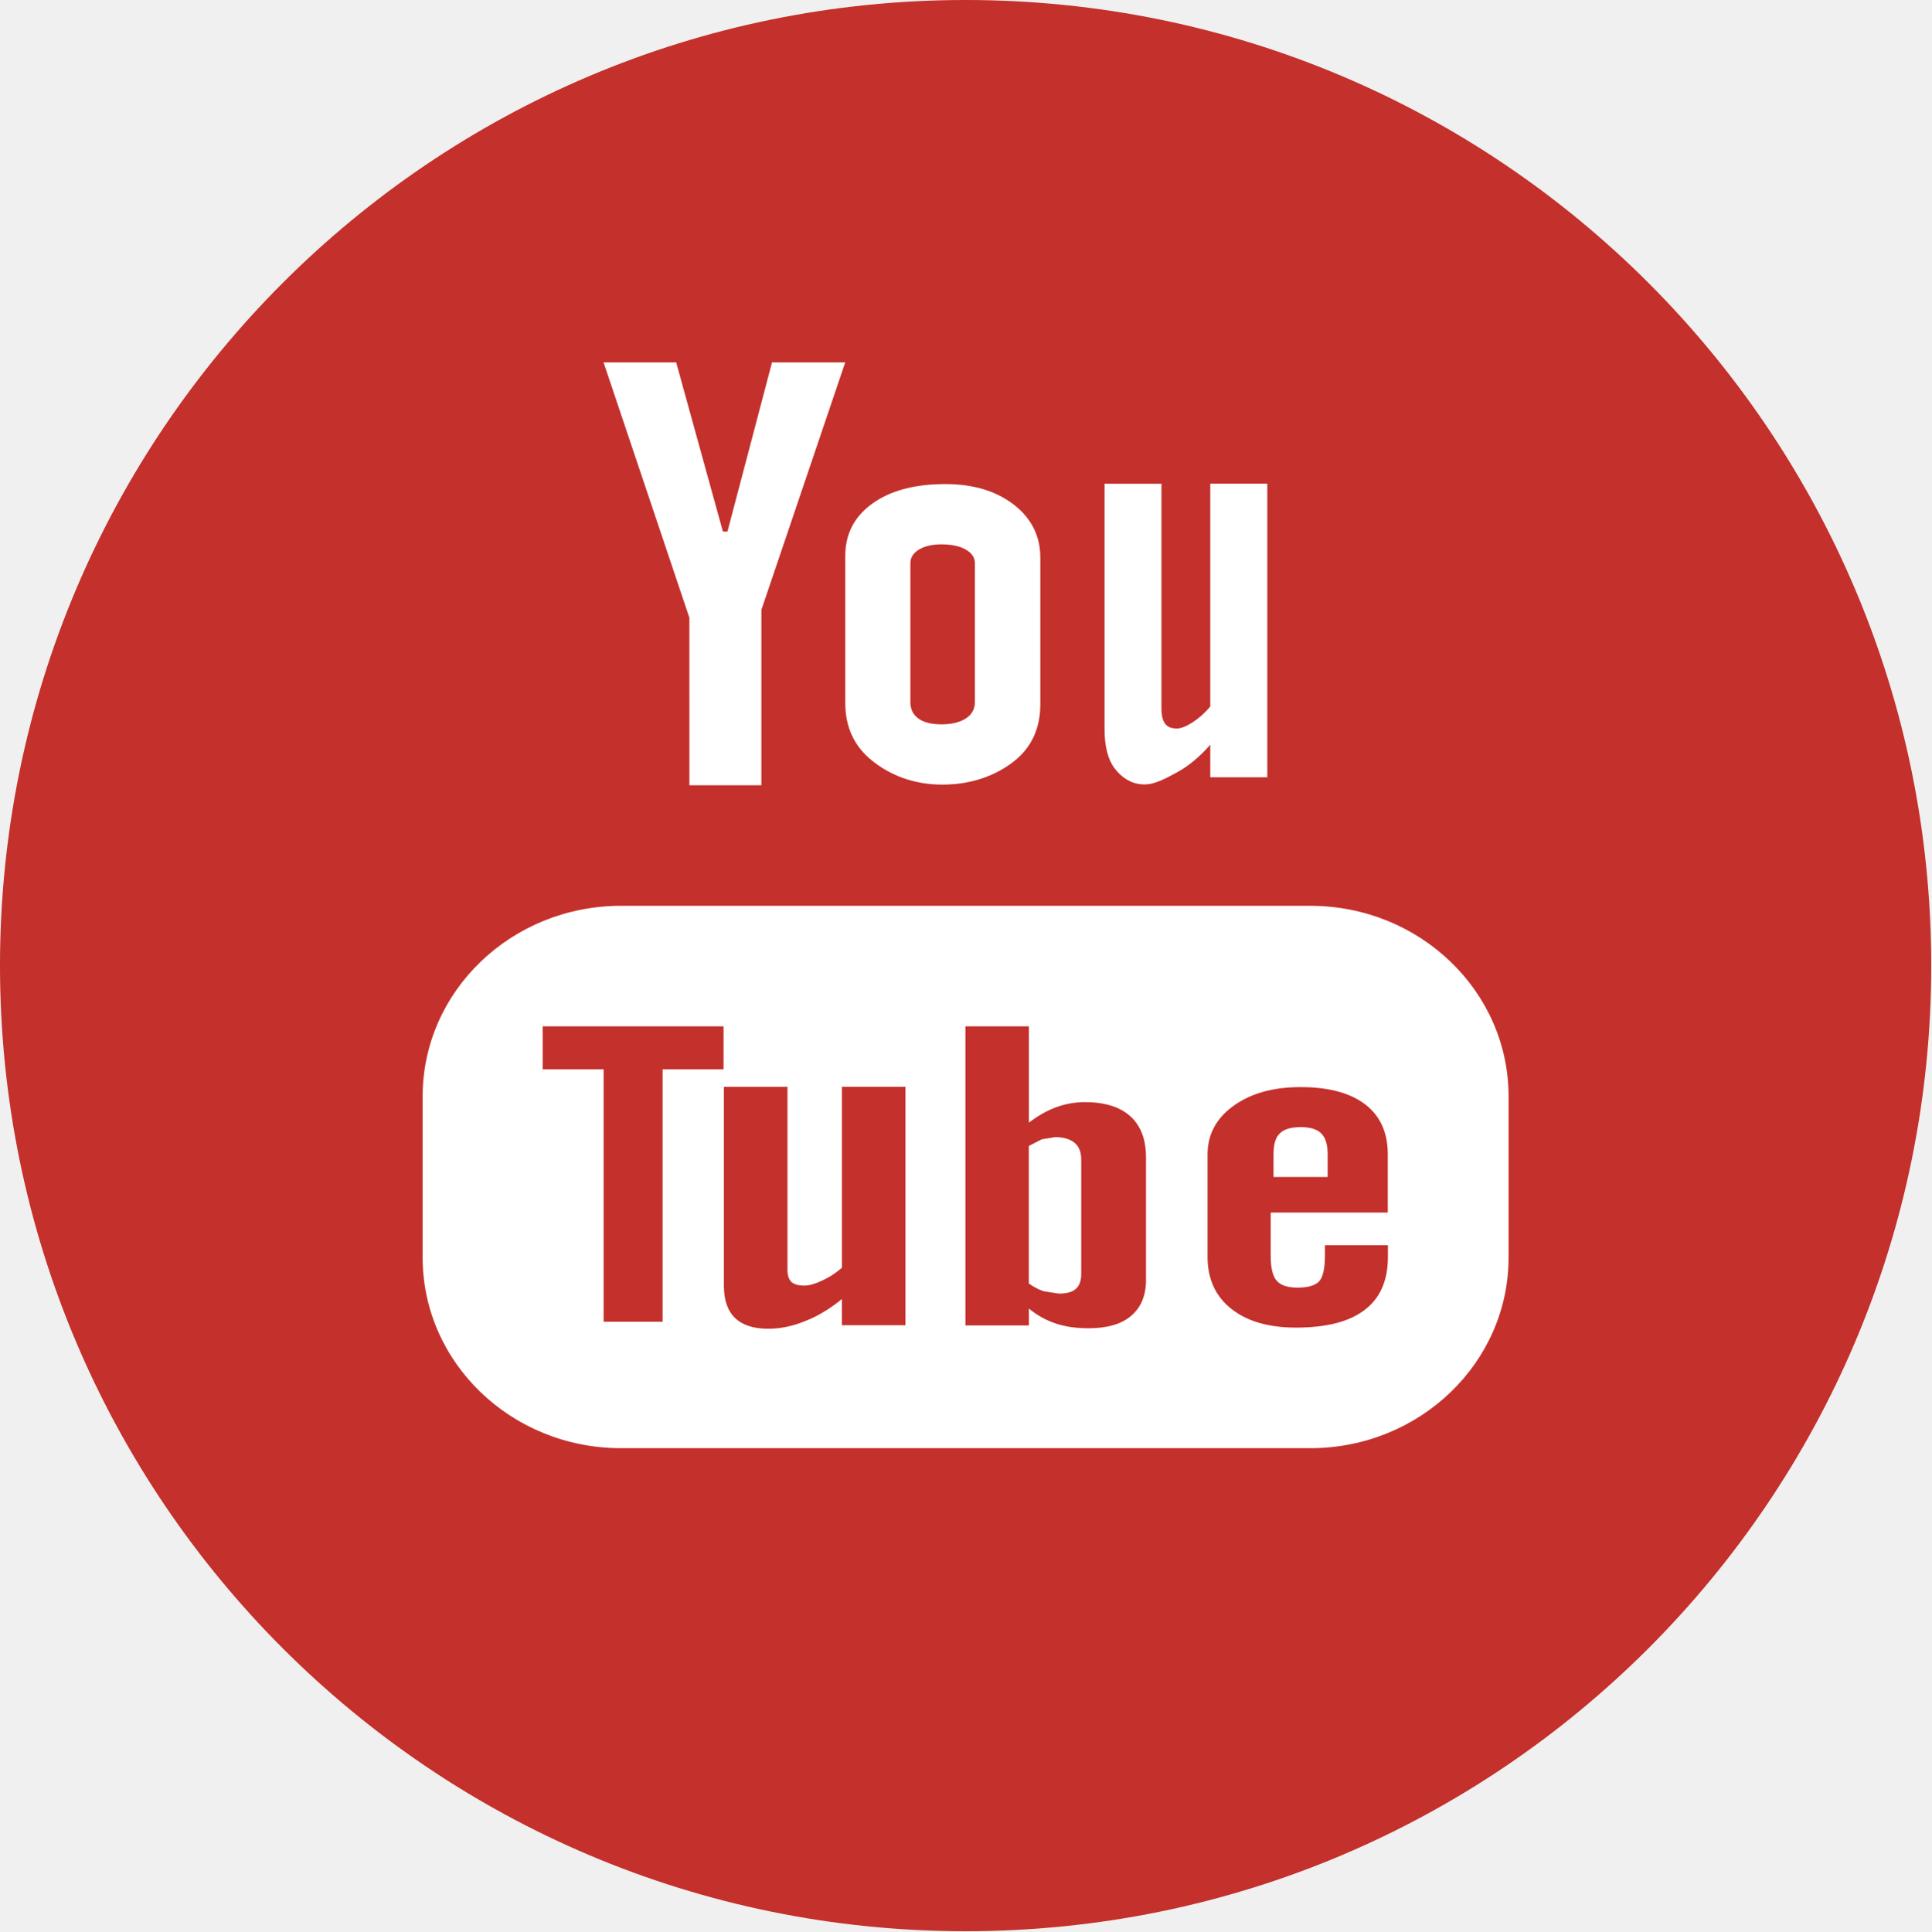
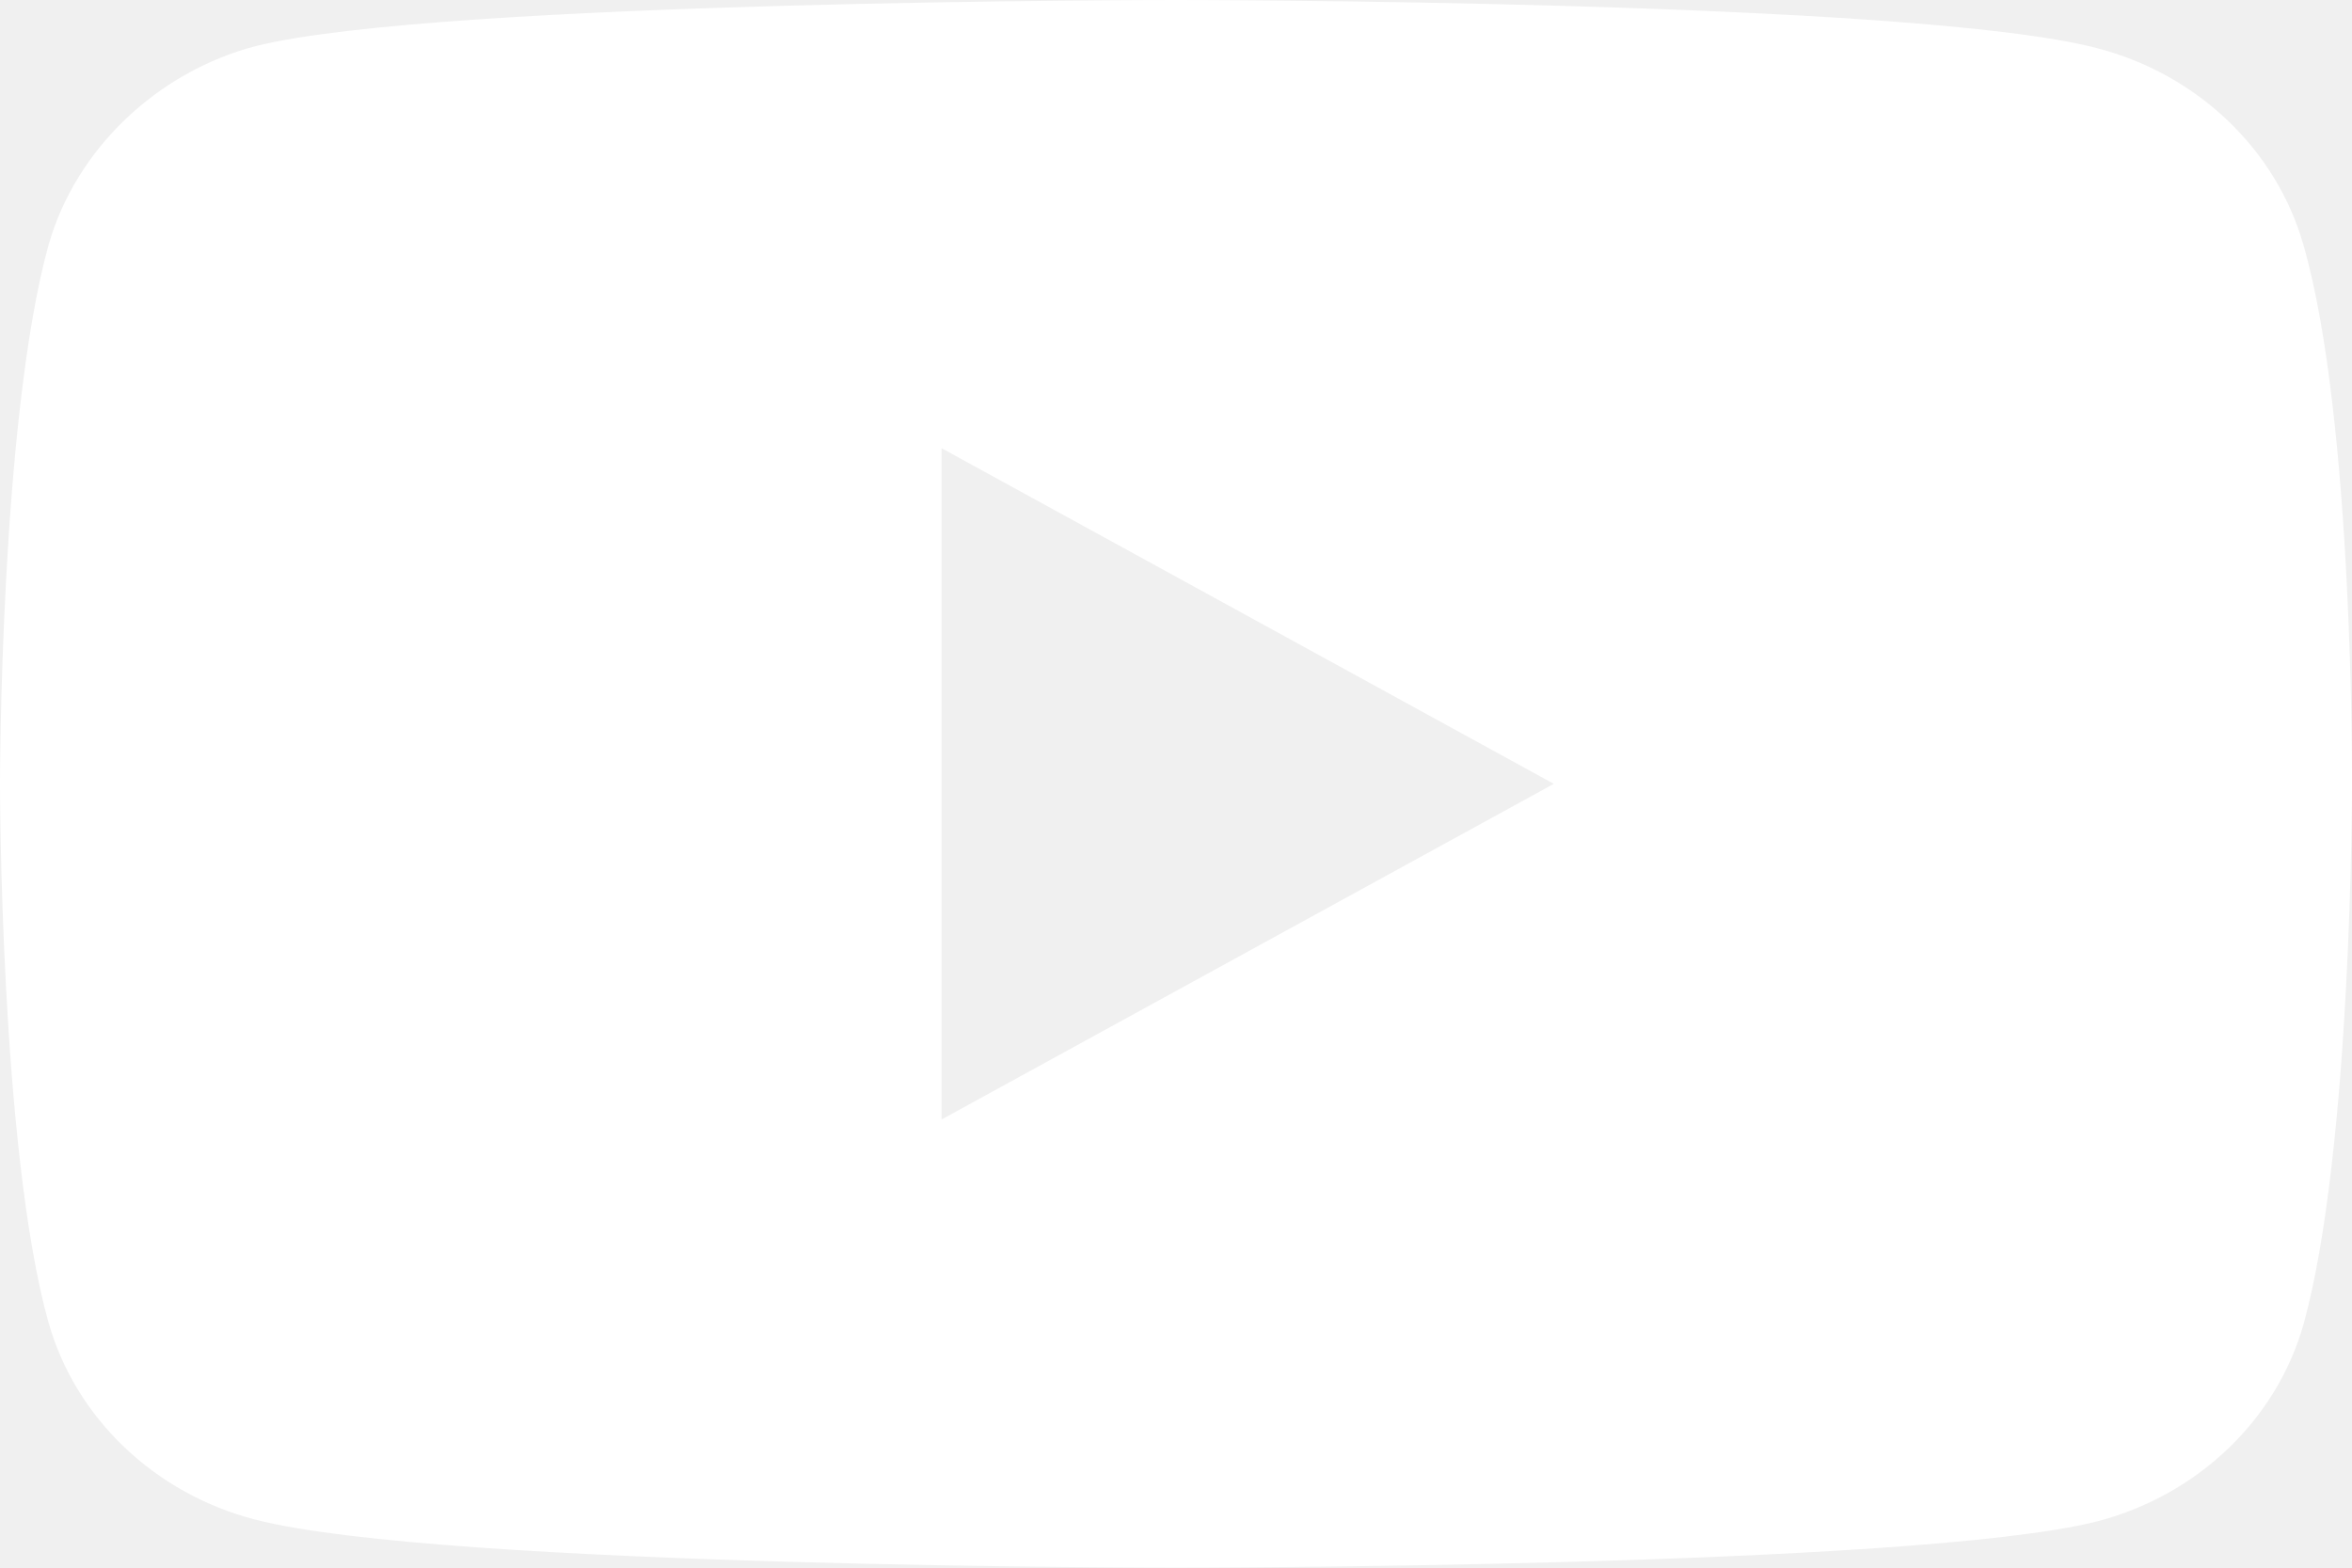
- <svg xmlns="http://www.w3.org/2000/svg" version="1.1" id="Layer_1" x="0px" y="0px" viewBox="0 0 291.319 291.319" style="enable-background:new 0 0 291.319 291.319;" xml:space="preserve">
-   <g>
-     <path style="fill:#C4302B;" d="M145.659,0c80.45,0,145.66,65.219,145.66,145.66s-65.21,145.659-145.66,145.659S0,226.1,0,145.66   S65.21,0,145.659,0z" />
-     <path style="fill:#FFFFFF;" d="M142.145,118.357c4.606,0,8.212-1.466,10.852-3.55c2.622-2.094,3.933-4.943,3.933-8.603V84.118   c0-3.25-1.338-5.936-4.006-8.002c-2.686-2.067-6.118-3.095-10.324-3.095c-4.597,0-8.275,0.974-10.997,2.931   c-2.731,1.966-4.097,4.588-4.097,7.911v22.158c0,3.641,1.329,6.518,3.987,8.676S137.712,118.357,142.145,118.357z M137.33,84.938   c0-0.838,0.437-1.511,1.302-2.048c0.874-0.519,2.003-0.774,3.387-0.774c1.511,0,2.731,0.255,3.651,0.774   c0.929,0.537,1.384,1.211,1.384,2.048v20.993c0,1.038-0.455,1.857-1.366,2.449c-0.91,0.583-2.13,0.883-3.669,0.883   c-1.502,0-2.667-0.282-3.478-0.874c-0.801-0.574-1.211-1.393-1.211-2.458V84.938z M172.625,118.33c1.62,0,3.268-0.929,4.98-1.857   c1.73-0.947,3.377-2.331,4.962-4.133v4.907h8.603v-44.29h-8.603v33.62c-0.801,0.956-1.693,1.748-2.649,2.376   c-0.974,0.619-1.775,0.938-2.403,0.938c-0.81,0-1.402-0.228-1.748-0.71c-0.364-0.464-0.564-1.22-0.564-2.258V72.966h-8.585v37.007   c0,2.64,0.519,4.616,1.511,5.927C169.138,117.219,170.631,118.33,172.625,118.33z M197.642,136.638H93.677   c-16.532,0-29.924,12.882-29.924,28.75v24.307c0,15.877,13.392,28.759,29.924,28.759h103.964c16.523,0,29.924-12.882,29.924-28.759   v-24.307C227.566,149.519,214.165,136.638,197.642,136.638z M109.144,161.309H99.95v38.072h-8.894v-38.072h-9.195v-6.491h27.284   C109.144,154.818,109.144,161.309,109.144,161.309z M136.583,199.909h-9.586v-3.951c-1.784,1.457-3.614,2.576-5.544,3.323   c-1.903,0.783-3.76,1.156-5.562,1.156c-2.221,0-3.878-0.537-5.007-1.62c-1.111-1.065-1.684-2.667-1.684-4.807v-30.06h9.586v27.575   c0,0.856,0.2,1.457,0.583,1.839c0.419,0.391,1.083,0.564,1.976,0.564c0.692,0,1.602-0.246,2.676-0.756   c1.083-0.501,2.076-1.138,2.977-1.93V163.94h9.586C136.583,163.94,136.583,199.909,136.583,199.909z M172.87,193.063   c0,2.358-0.747,4.151-2.23,5.417c-1.466,1.265-3.632,1.884-6.427,1.884c-1.866,0-3.523-0.237-4.962-0.719   c-1.447-0.482-2.813-1.229-4.051-2.258v2.549h-9.568v-45.118h9.568v14.539c1.293-1.001,2.649-1.784,4.06-2.312   c1.447-0.537,2.904-0.792,4.37-0.792c2.995,0,5.28,0.701,6.855,2.112c1.593,1.42,2.385,3.505,2.385,6.227   C172.87,174.591,172.87,193.063,172.87,193.063z M209.34,182.912h-17.661v6.5c0,1.812,0.291,3.068,0.901,3.778   c0.619,0.701,1.666,1.047,3.132,1.047c1.548,0,2.604-0.3,3.223-0.892c0.601-0.601,0.929-1.903,0.929-3.942v-1.566h9.495v1.766   c0,3.532-1.138,6.191-3.487,7.984c-2.312,1.784-5.772,2.676-10.369,2.676c-4.142,0-7.401-0.947-9.777-2.84   c-2.367-1.875-3.569-4.497-3.569-7.811v-15.495c0-2.977,1.311-5.435,3.933-7.319c2.613-1.875,5.963-2.813,10.105-2.813   c4.224,0,7.474,0.874,9.75,2.613c2.267,1.739,3.396,4.251,3.396,7.511C209.34,174.109,209.34,182.912,209.34,182.912z    M103.992,118.458h10.861V91.993l12.645-37.325h-11.043l-6.719,25.509h-0.692l-7.046-25.509H91.046l12.945,38.518   C103.992,93.186,103.992,118.458,103.992,118.458z M159.16,171.532l-2.012,0.328l-1.957,1.011v20.738   c0.765,0.537,1.52,0.947,2.249,1.174l2.285,0.355c1.165,0,2.012-0.228,2.558-0.71c0.537-0.464,0.819-1.229,0.819-2.276v-17.197   c0-1.138-0.319-1.985-0.992-2.558C161.418,171.824,160.444,171.532,159.16,171.532z" />
-     <path style="fill:#FFFFFF;" d="M196.222,170.021c-1.475,0-2.522,0.31-3.168,0.947c-0.637,0.61-0.947,1.648-0.947,3.095v3.478h8.166   v-3.478c0-1.447-0.337-2.476-0.974-3.095C198.67,170.331,197.624,170.021,196.222,170.021z" />
-   </g>
-   <g>
- </g>
-   <g>
- </g>
-   <g>
- </g>
-   <g>
- </g>
-   <g>
- </g>
-   <g>
- </g>
-   <g>
- </g>
-   <g>
- </g>
-   <g>
- </g>
-   <g>
- </g>
-   <g>
- </g>
-   <g>
- </g>
-   <g>
- </g>
-   <g>
- </g>
-   <g>
- </g>
+ <svg xmlns="http://www.w3.org/2000/svg" width="30" height="20" viewBox="0 0 30 20" fill="none">
+   <path d="M29.382 3.13C29.036 1.906 28.023 0.941 26.738 0.612C24.39 0 15 0 15 0C15 0 5.609 0 3.262 0.588C2.002 0.918 0.964 1.906 0.618 3.13C0 5.365 0 10 0 10C0 10 0 14.659 0.618 16.87C0.964 18.094 1.977 19.059 3.262 19.388C5.634 20 15 20 15 20C15 20 24.39 20 26.738 19.412C28.023 19.082 29.036 18.118 29.382 16.894C30 14.659 30 10.024 30 10.024C30 10.024 30.025 5.365 29.382 3.13ZM12.01 14.282V5.718L19.819 10L12.01 14.282Z" fill="white" />
</svg>
